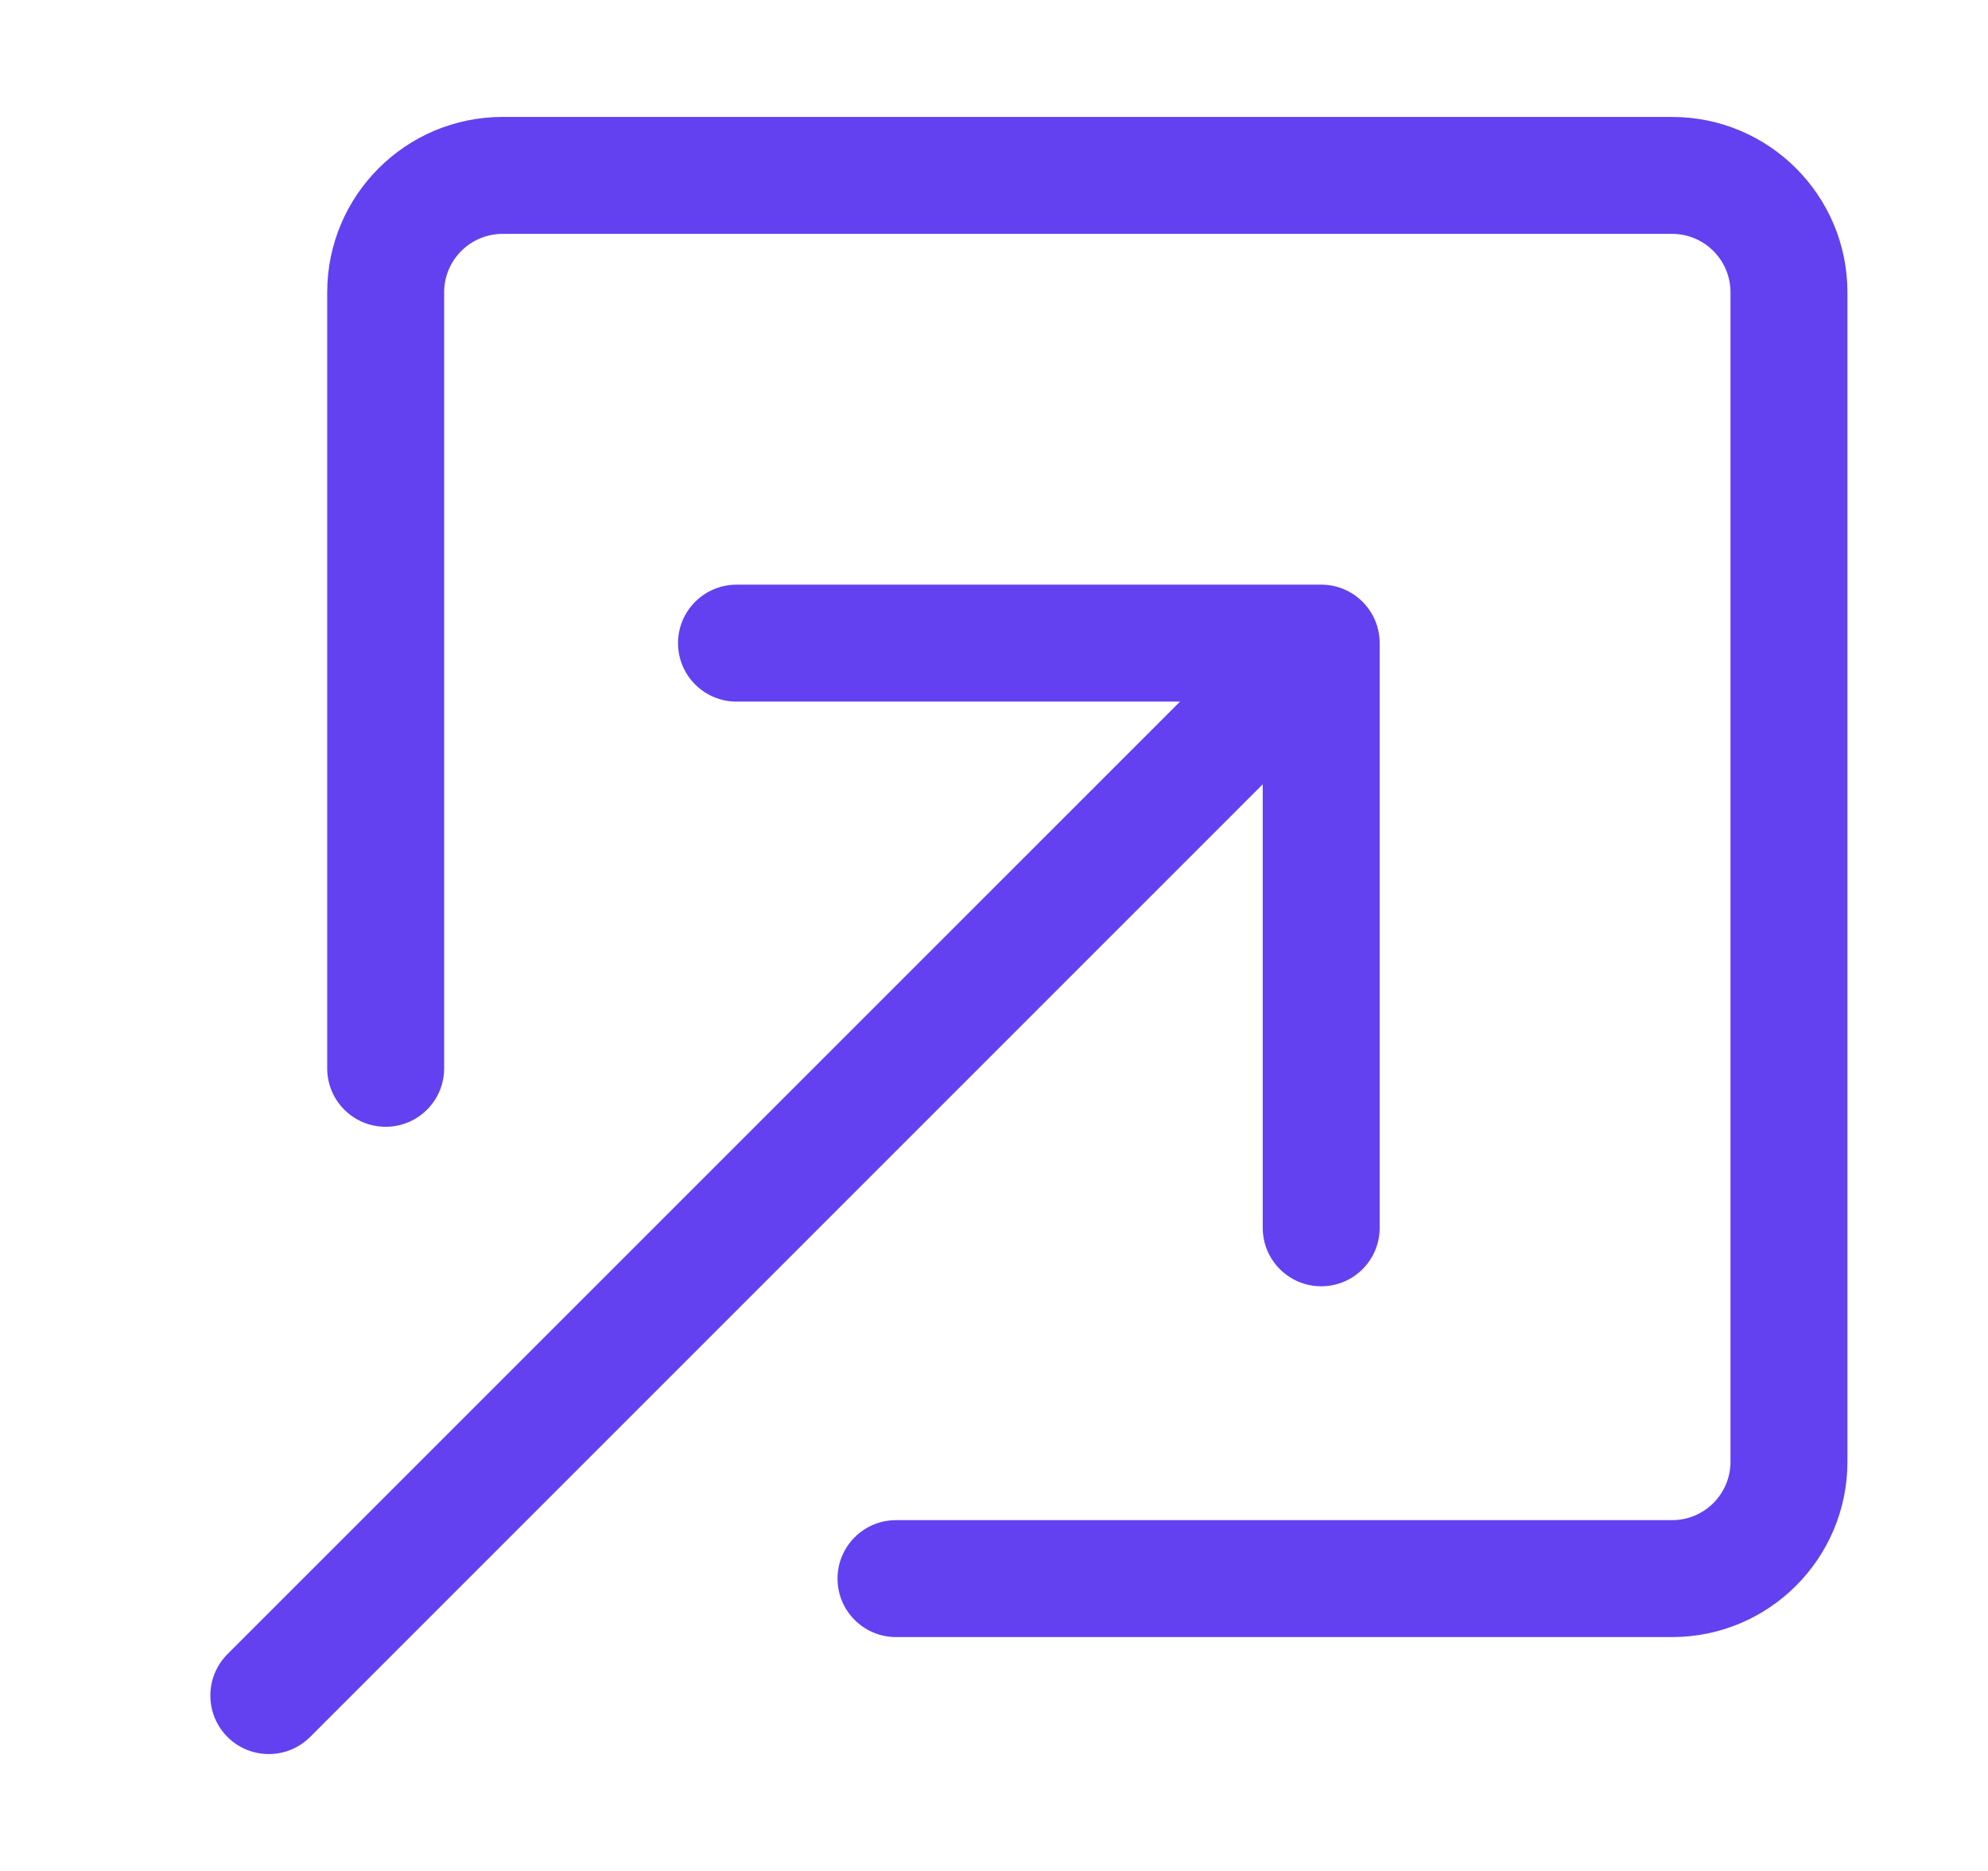
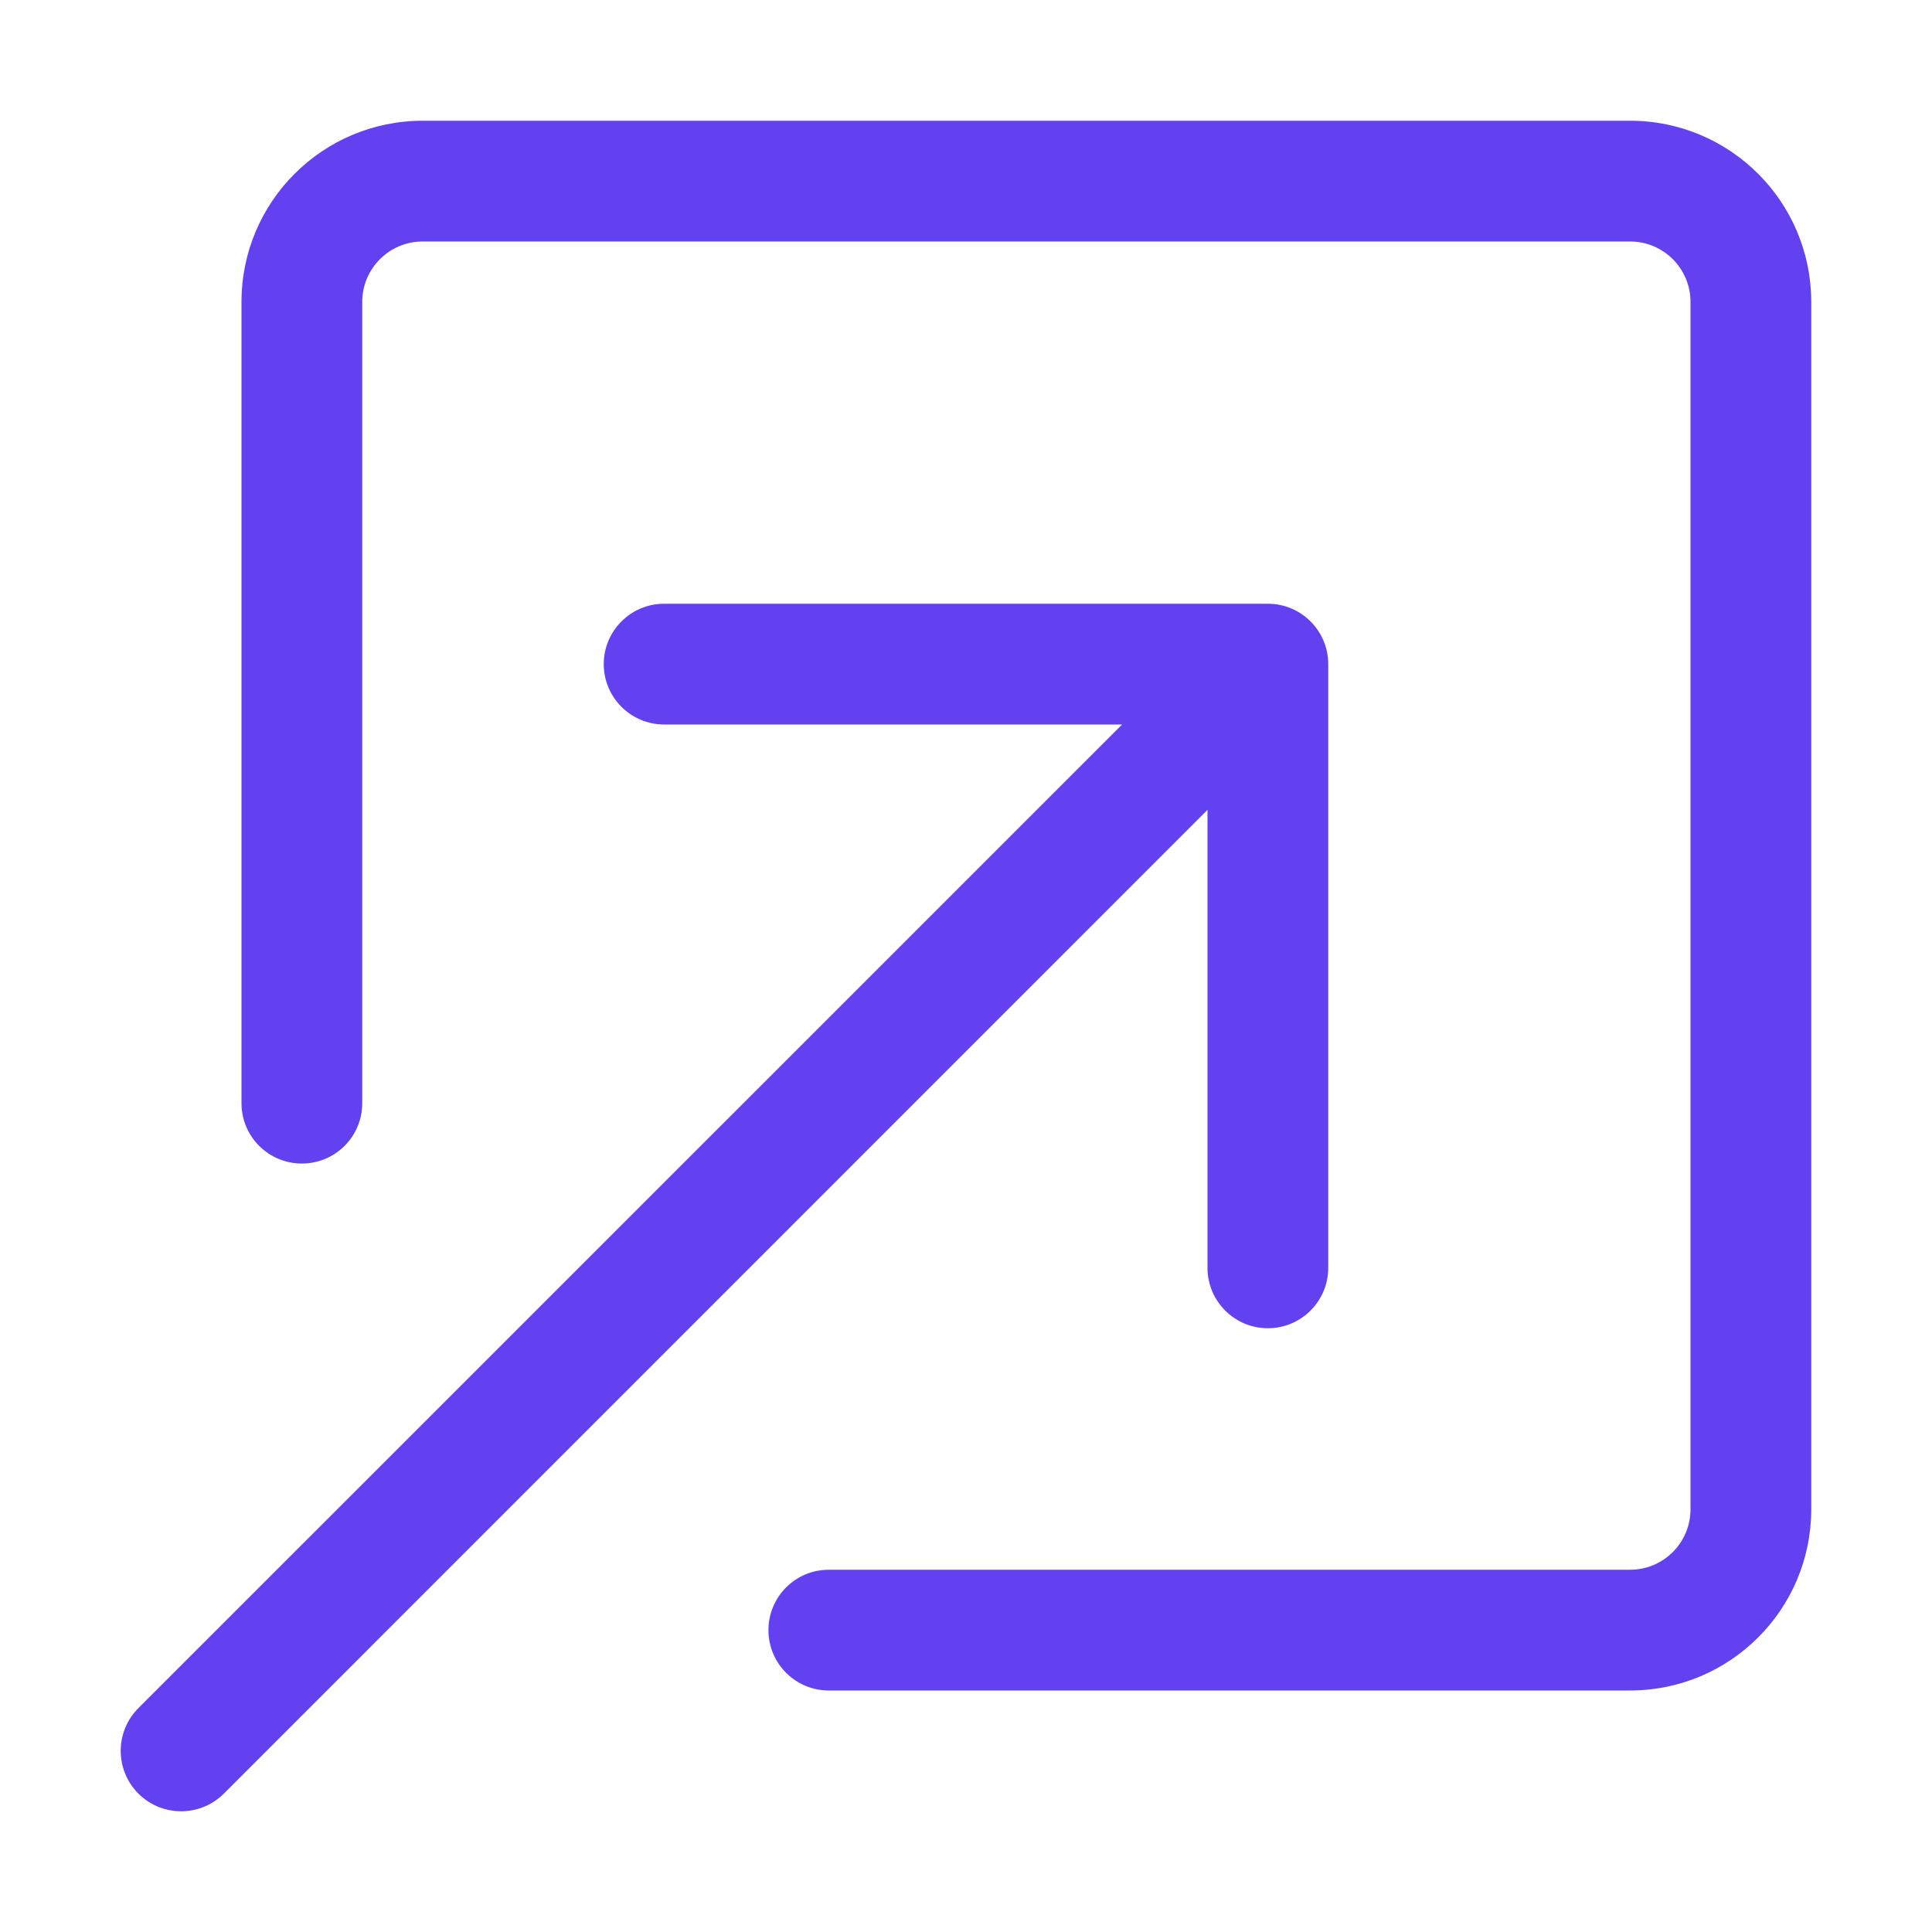
- <svg xmlns="http://www.w3.org/2000/svg" width="17" height="16" viewBox="0 0 17 16" fill="none">
-   <path fill-rule="evenodd" clip-rule="evenodd" d="M7.162 13.5C7.162 13.776 7.386 14 7.662 14H14.298C15.127 14 15.798 13.328 15.798 12.5V2.5C15.798 1.672 15.127 1 14.298 1H4.298C3.47 1 2.798 1.672 2.798 2.5V9.136C2.798 9.413 3.022 9.636 3.298 9.636C3.574 9.636 3.798 9.413 3.798 9.136V2.5C3.798 2.224 4.022 2 4.298 2H14.298C14.575 2 14.798 2.224 14.798 2.5V12.5C14.798 12.776 14.575 13 14.298 13H7.662C7.386 13 7.162 13.224 7.162 13.5Z" fill="#6341F0" />
-   <path fill-rule="evenodd" clip-rule="evenodd" d="M11.798 5.5C11.798 5.224 11.575 5 11.298 5H6.298C6.022 5 5.798 5.224 5.798 5.5C5.798 5.776 6.022 6 6.298 6H10.091L1.945 14.146C1.75 14.342 1.75 14.658 1.945 14.854C2.14 15.049 2.457 15.049 2.652 14.854L10.798 6.707V10.5C10.798 10.776 11.022 11 11.298 11C11.575 11 11.798 10.776 11.798 10.5V5.5Z" fill="#6341F0" />
+ <svg xmlns="http://www.w3.org/2000/svg" width="16" height="16" viewBox="0 0 16 16" fill="none">
+   <path fill-rule="evenodd" clip-rule="evenodd" d="M6.364 13.5C6.364 13.776 6.587 14 6.864 14H13.5C14.328 14 15 13.328 15 12.5V2.5C15 1.672 14.328 1 13.5 1H3.5C2.672 1 2 1.672 2 2.5V9.136C2 9.413 2.224 9.636 2.5 9.636C2.776 9.636 3 9.413 3 9.136V2.5C3 2.224 3.224 2 3.5 2H13.5C13.776 2 14 2.224 14 2.5V12.5C14 12.776 13.776 13 13.5 13H6.864C6.587 13 6.364 13.224 6.364 13.5Z" fill="#6341F0" />
+   <path fill-rule="evenodd" clip-rule="evenodd" d="M11 5.5C11 5.224 10.776 5 10.5 5H5.5C5.224 5 5 5.224 5 5.5C5 5.776 5.224 6 5.5 6H9.293L1.146 14.146C0.951 14.342 0.951 14.658 1.146 14.854C1.342 15.049 1.658 15.049 1.854 14.854L10 6.707V10.5C10 10.776 10.224 11 10.5 11C10.776 11 11 10.776 11 10.5V5.5Z" fill="#6341F0" />
</svg>
